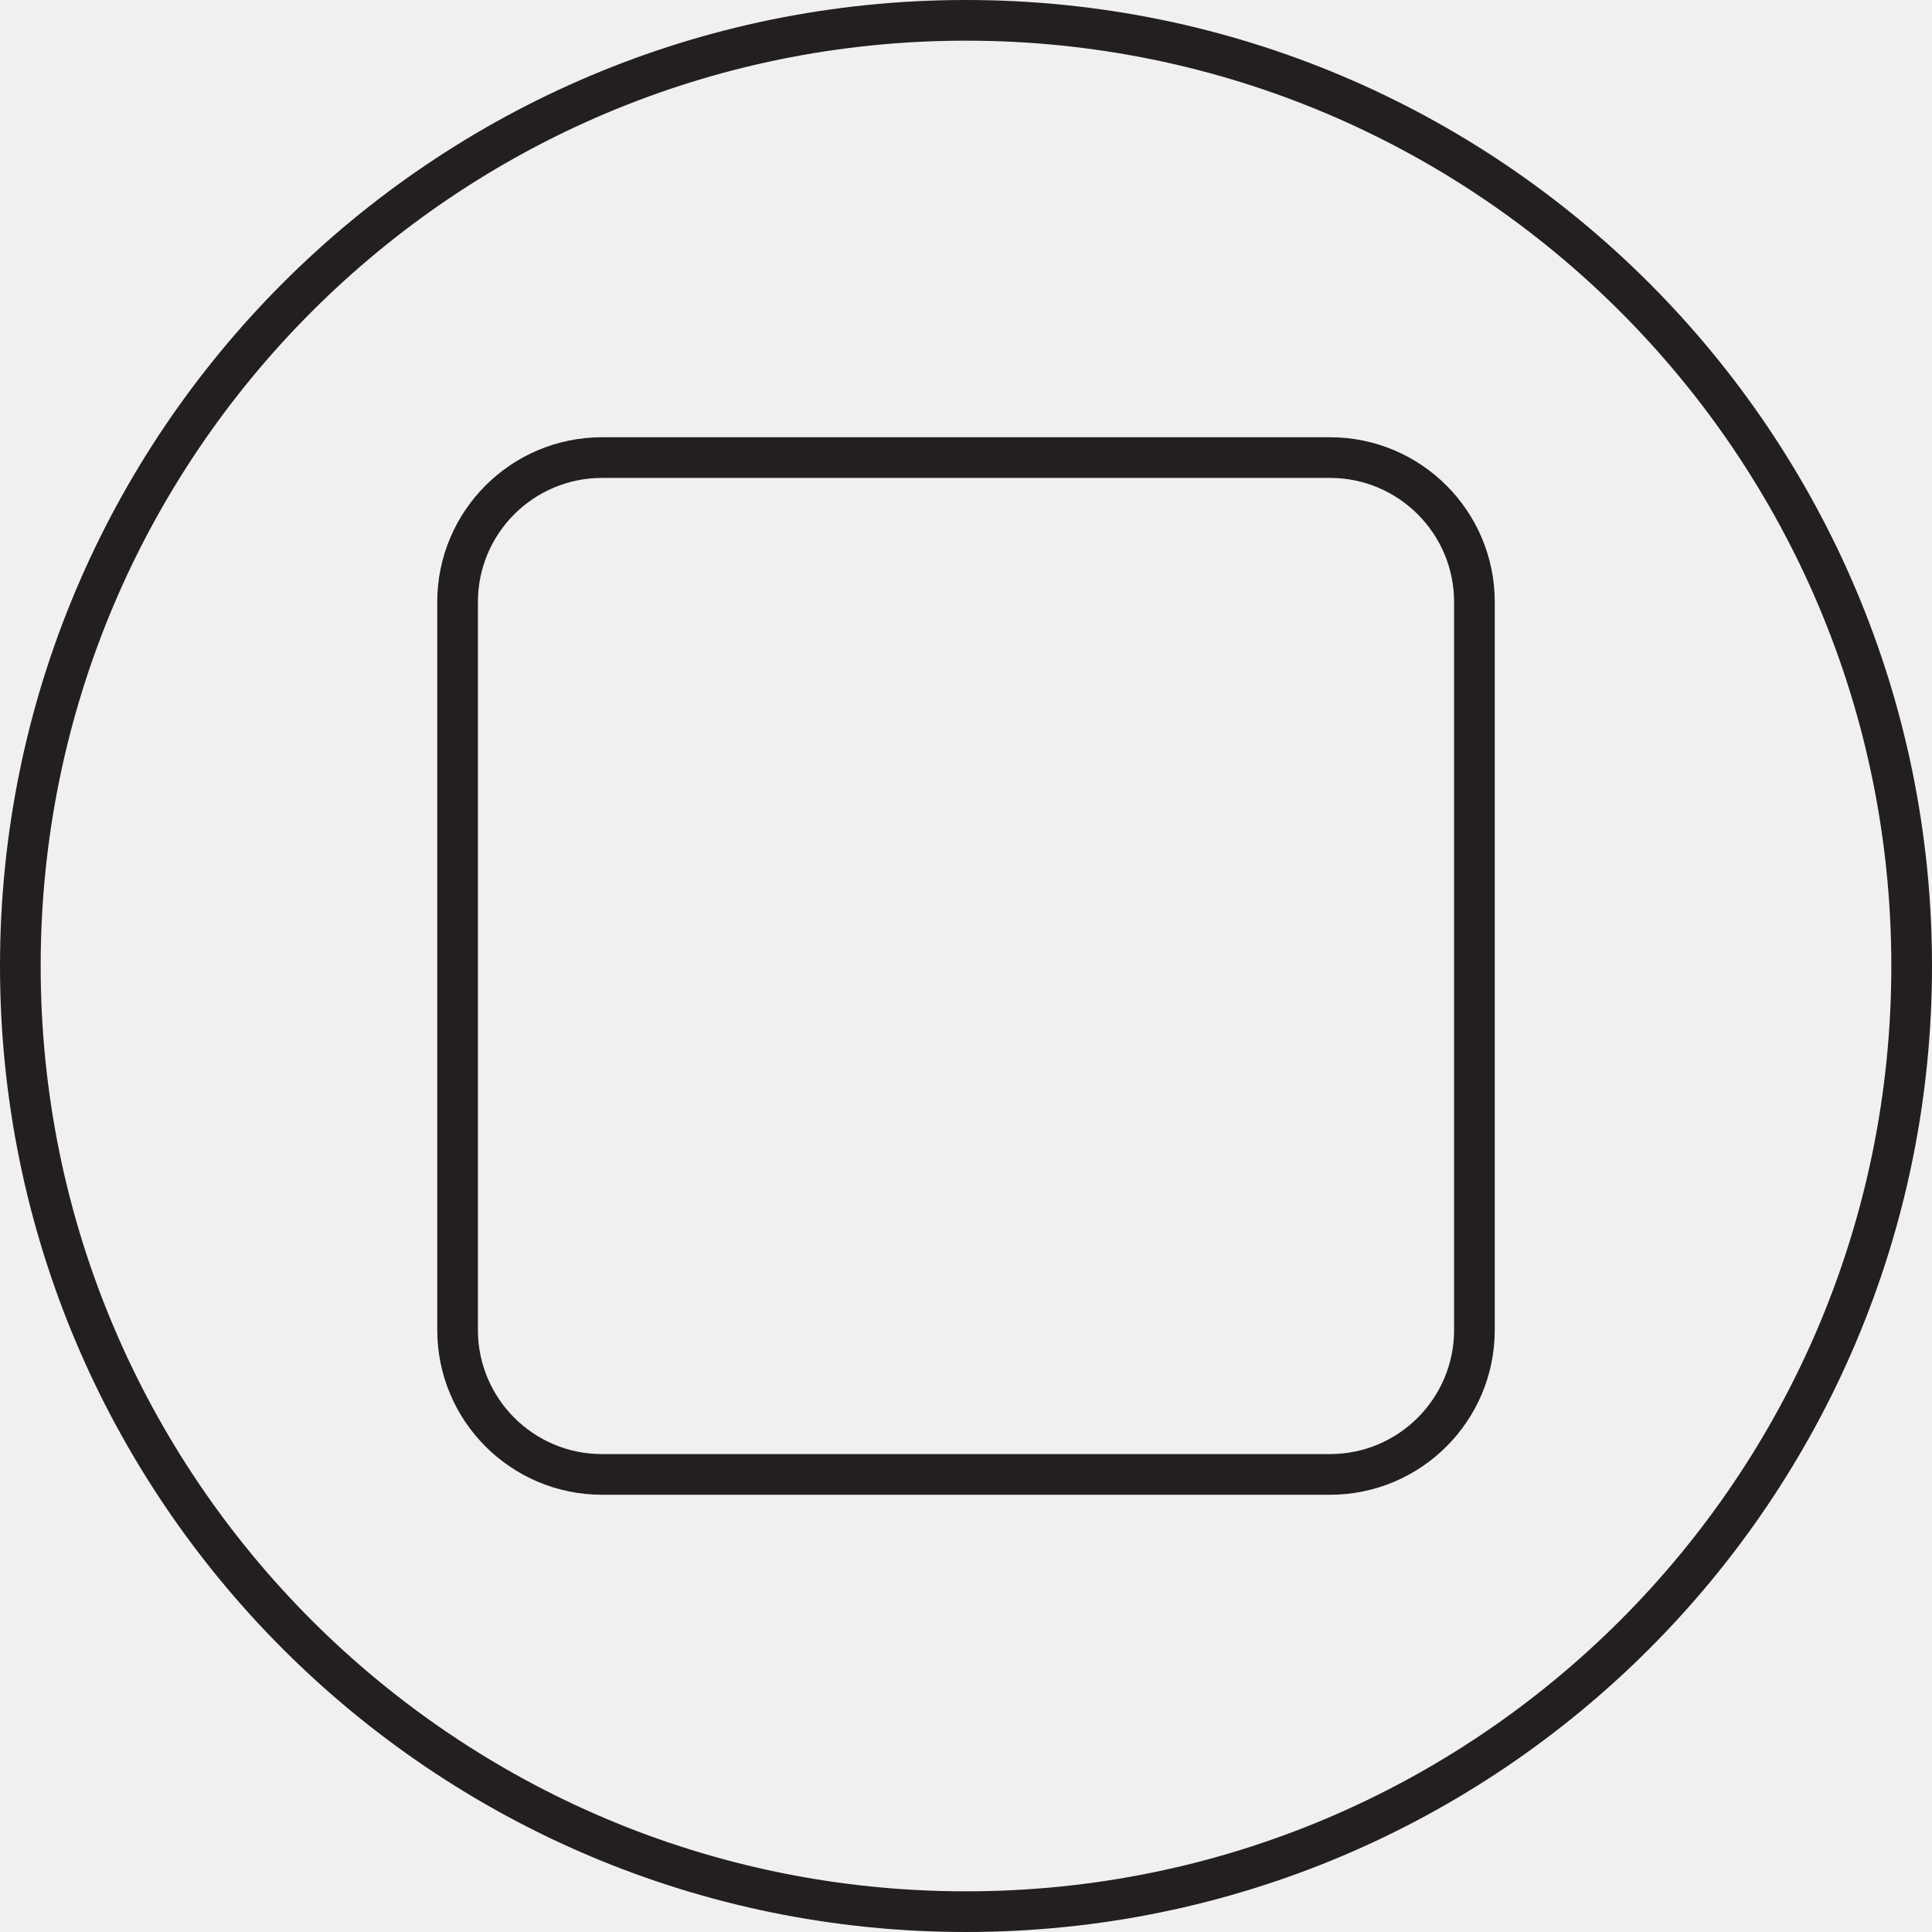
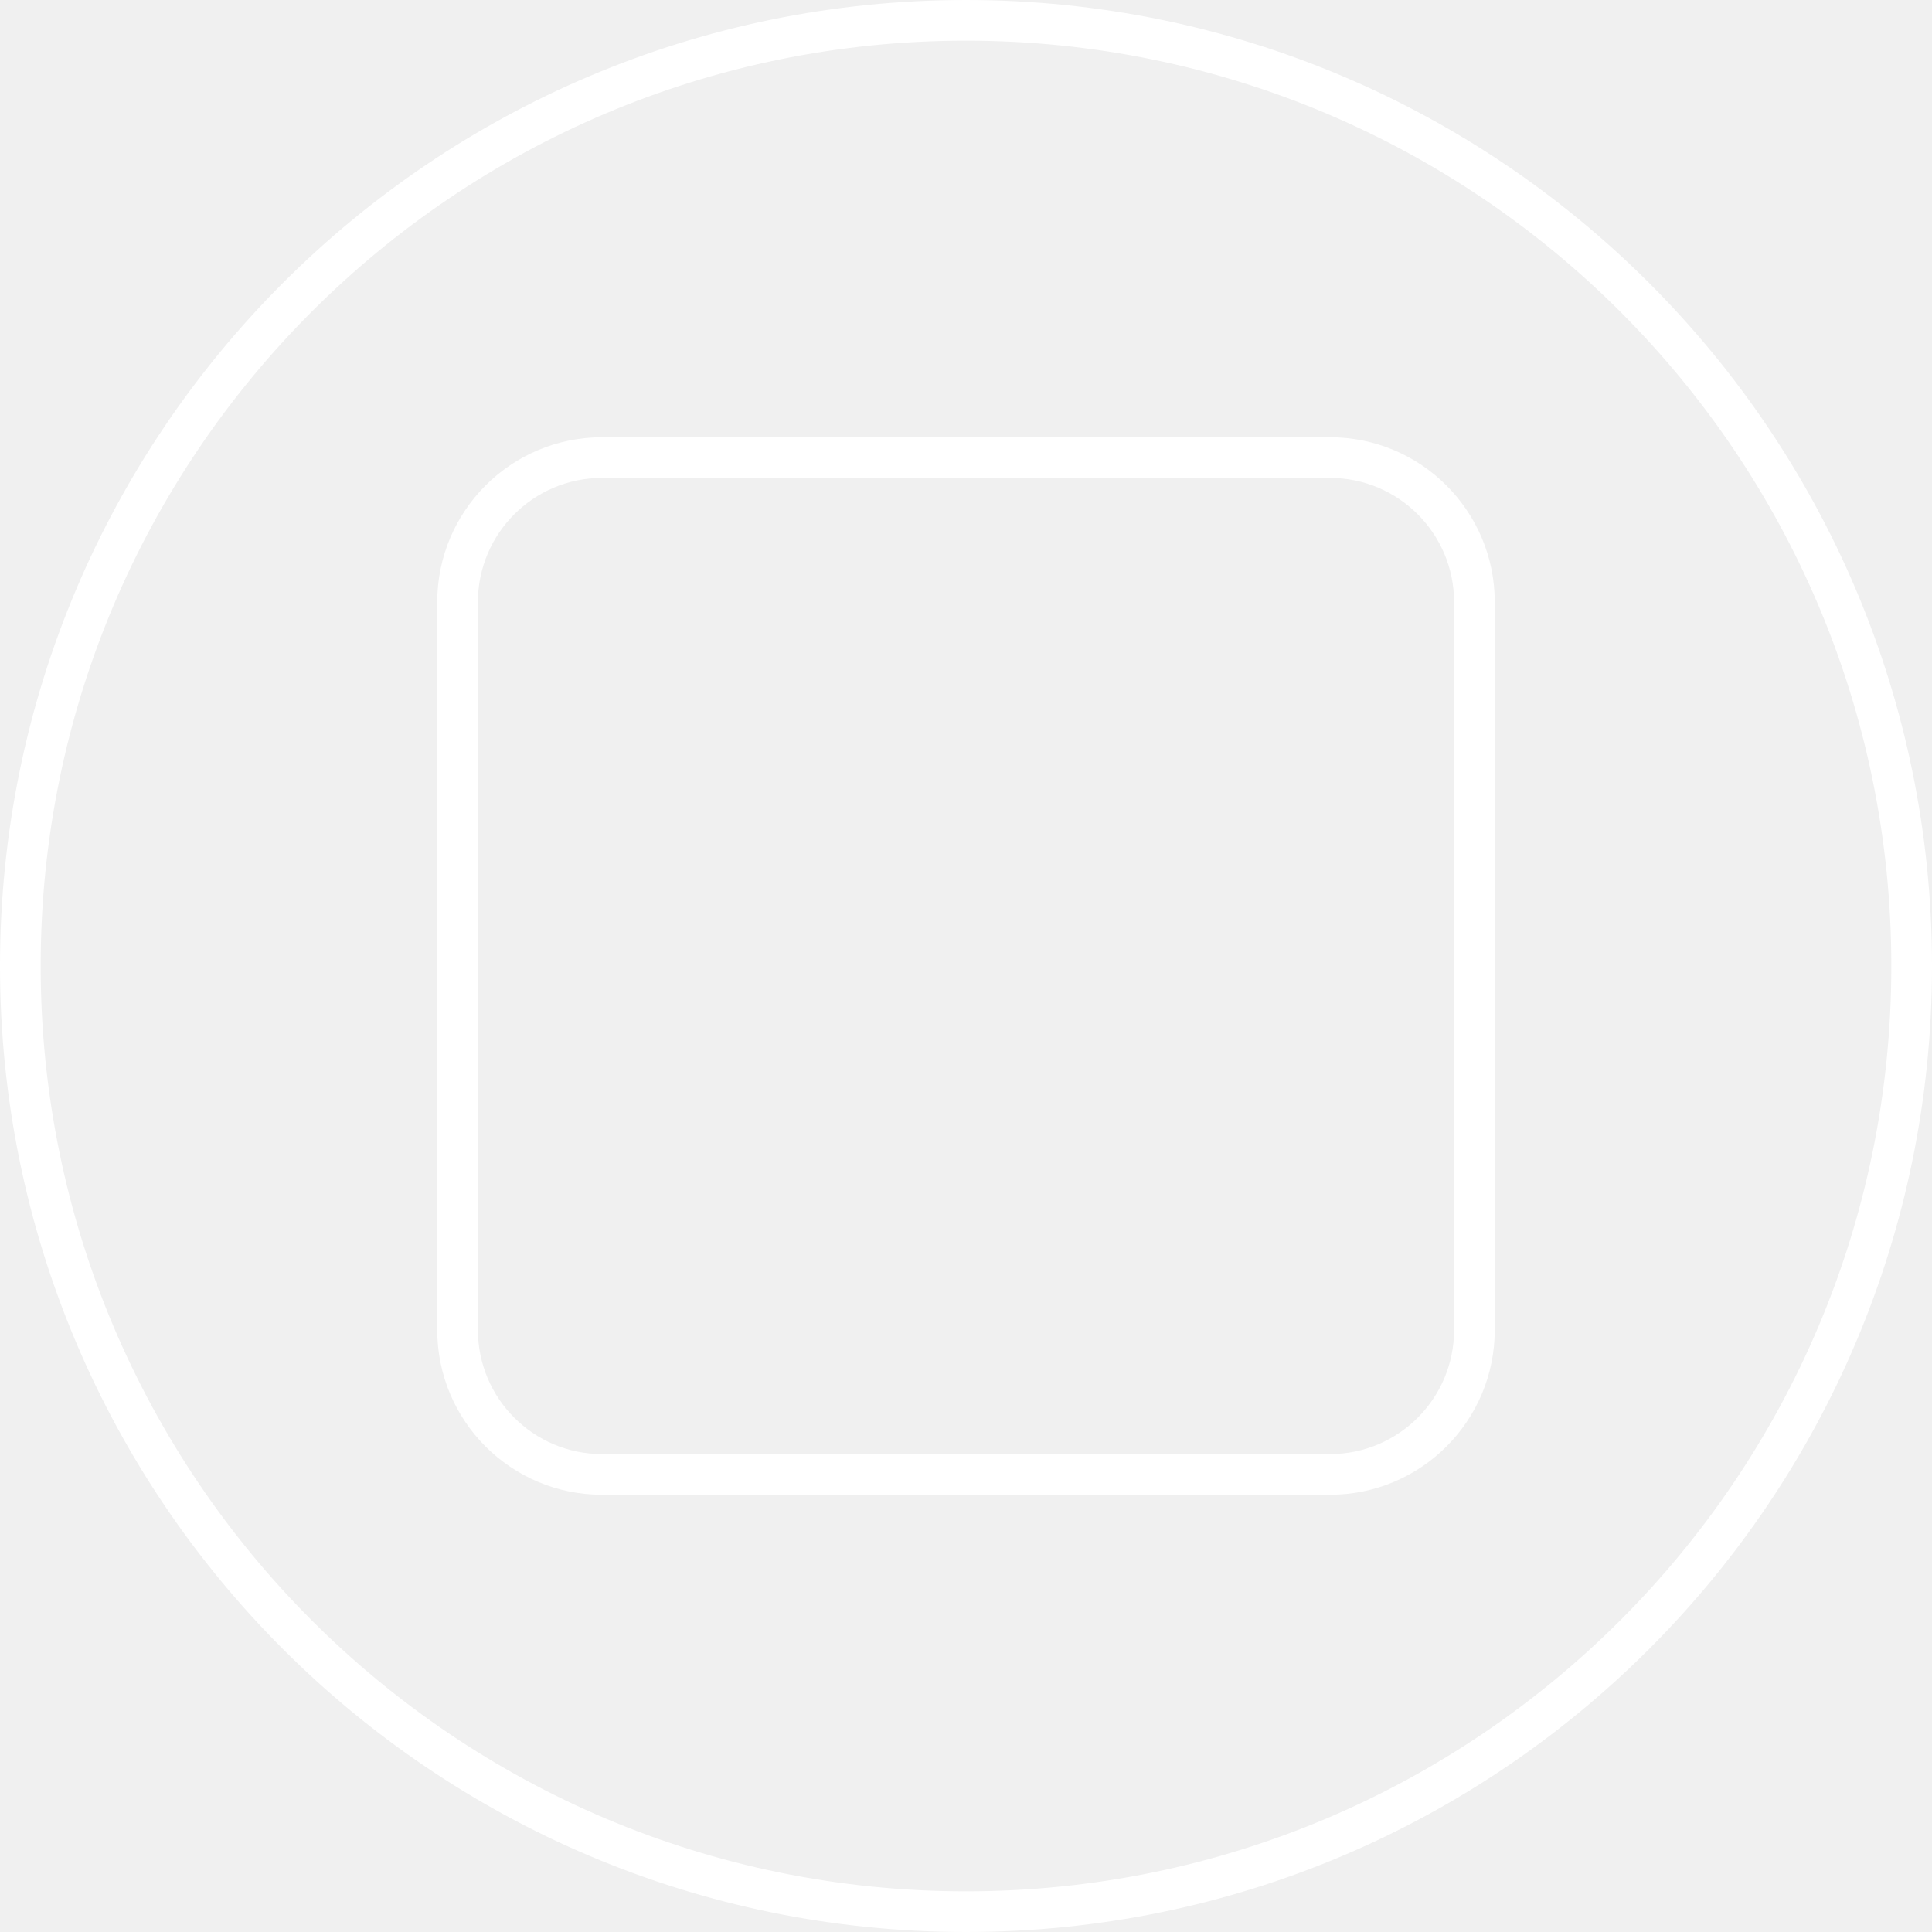
<svg xmlns="http://www.w3.org/2000/svg" id="Layer_2" data-name="Layer 2" viewBox="0 0 190 190">
  <defs>
    <style>
      .cls-1 {
        fill: none;
-         stroke: #231f20;
+         stroke: #fff;
        stroke-miterlimit: 10;
        stroke-width: 4px;
      }
    </style>
  </defs>
  <g id="Layer_1-2" data-name="Layer 1">
    <circle class="cls-1" cx="95" cy="95" r="93" />
    <rect class="cls-1" x="45" y="45" width="100" height="100" rx="14.21" ry="14.21" />
  </g>
</svg>
